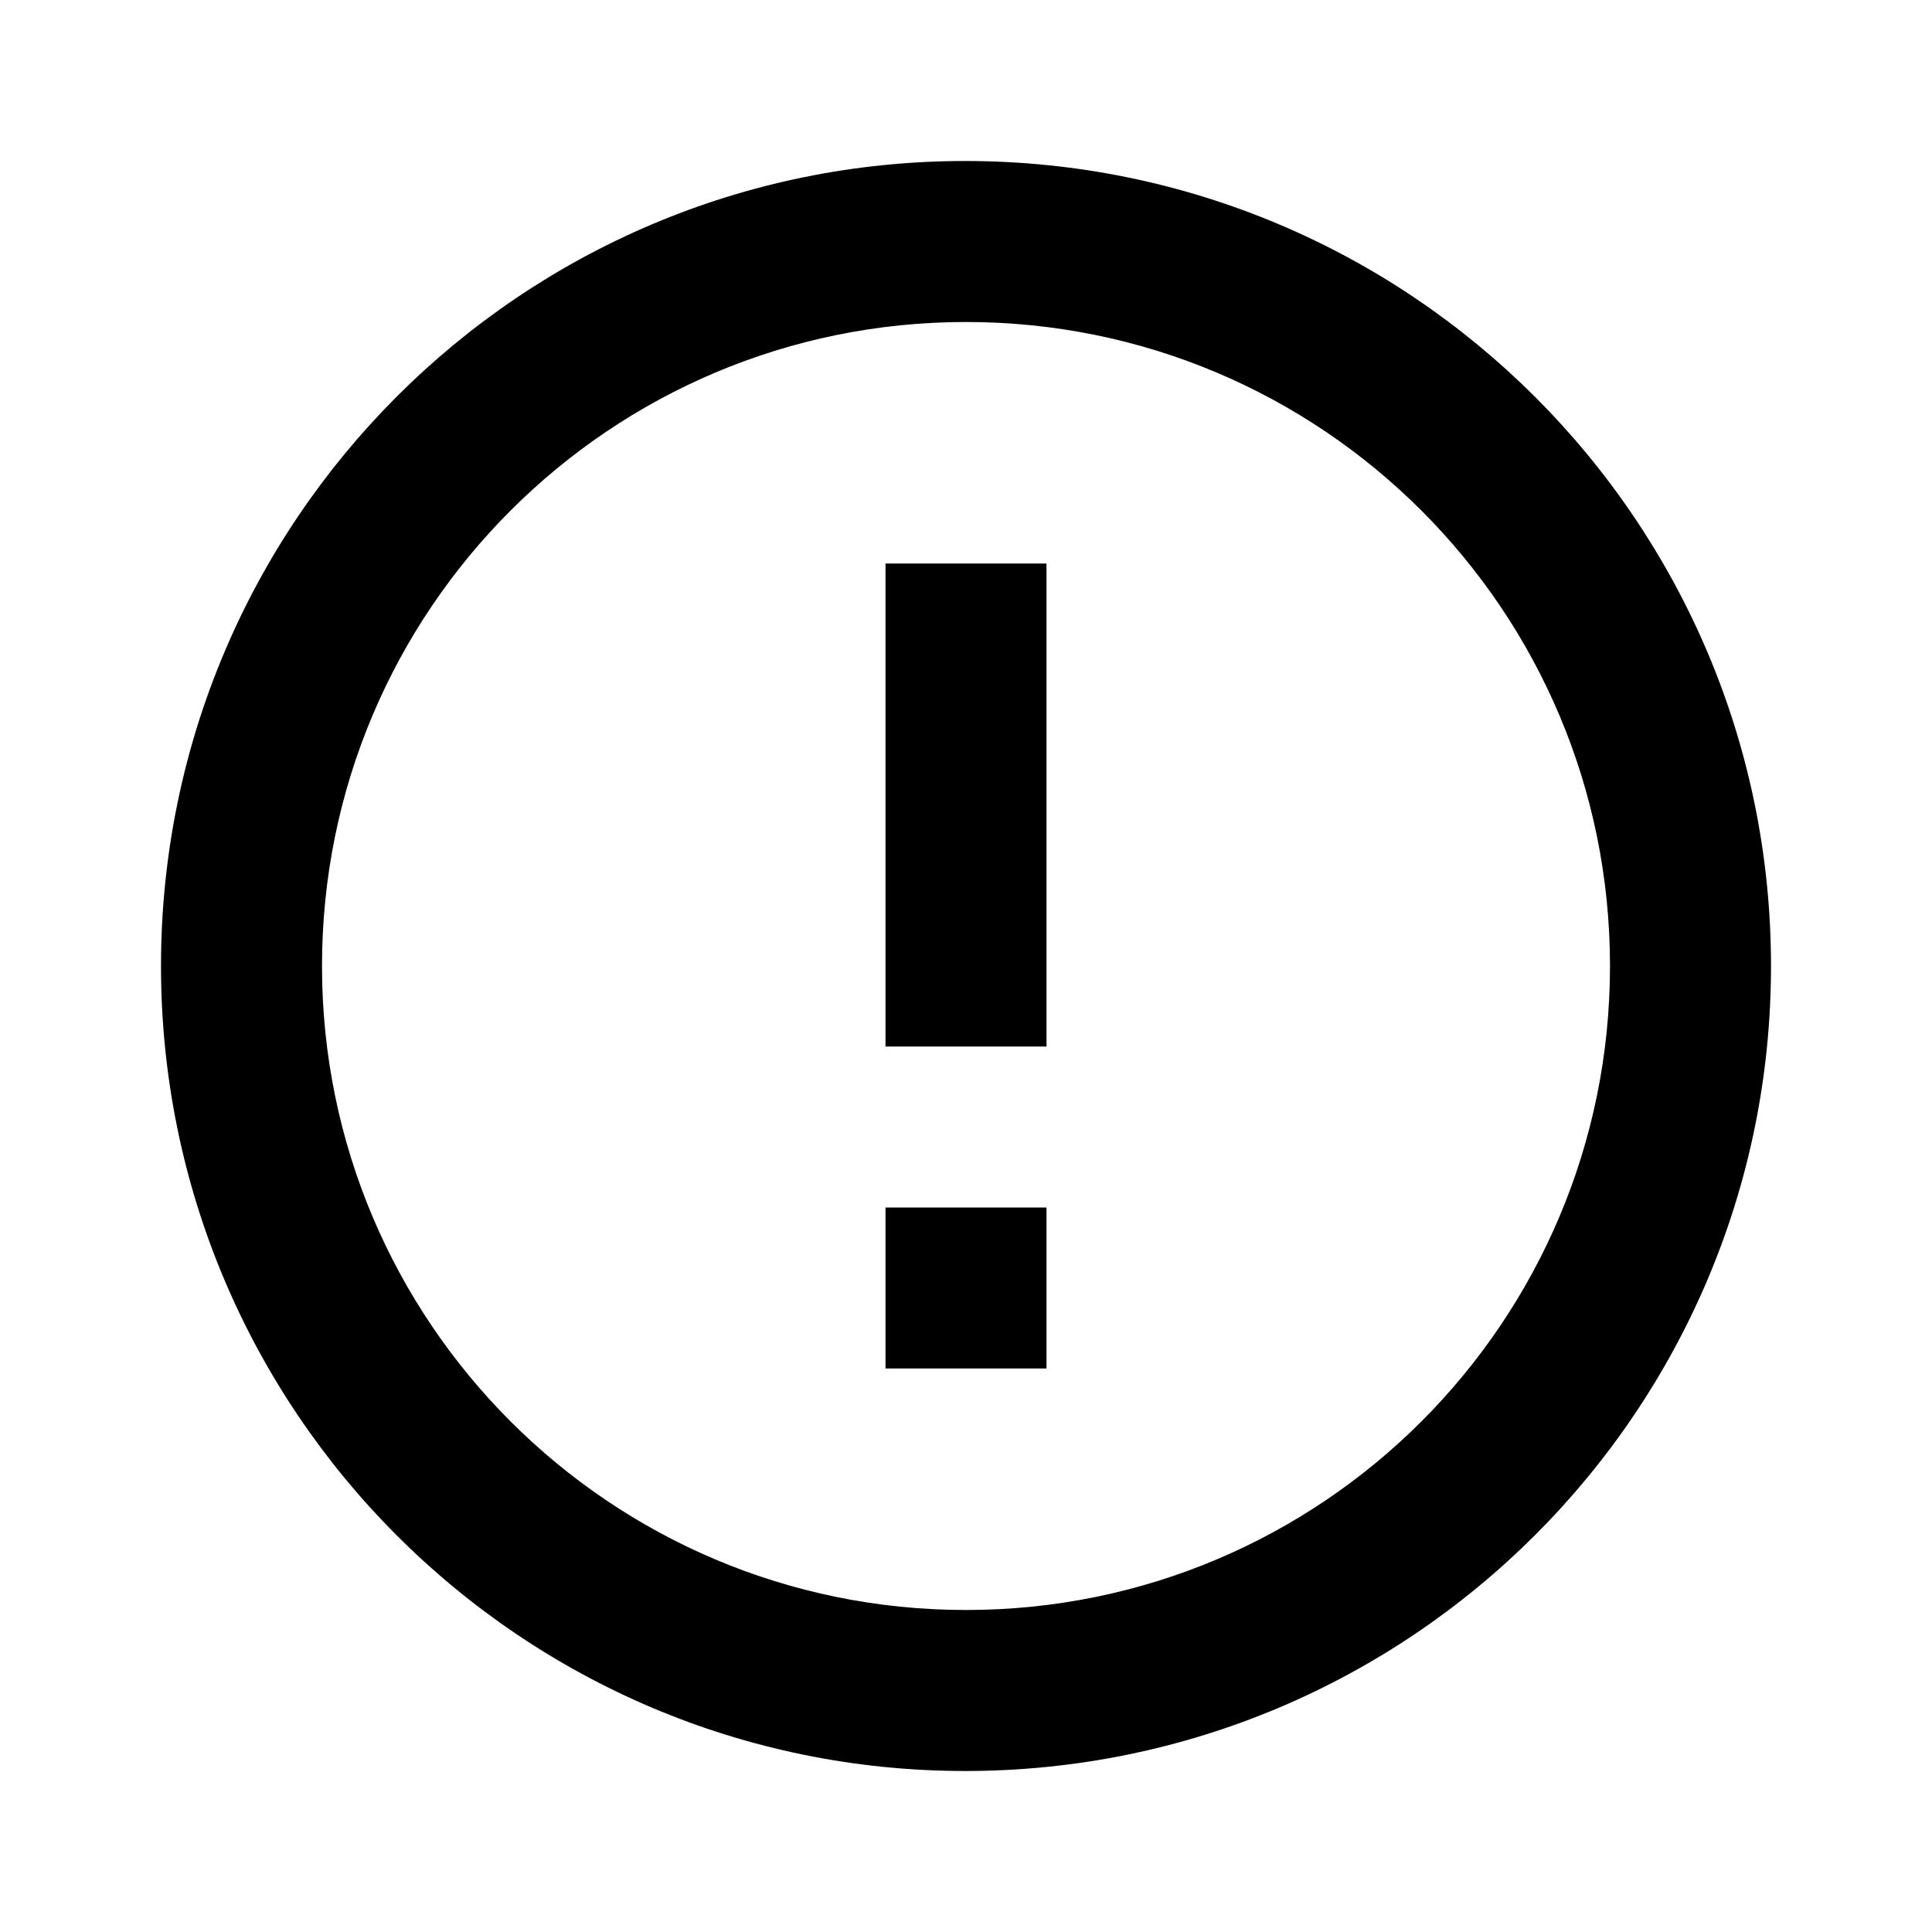
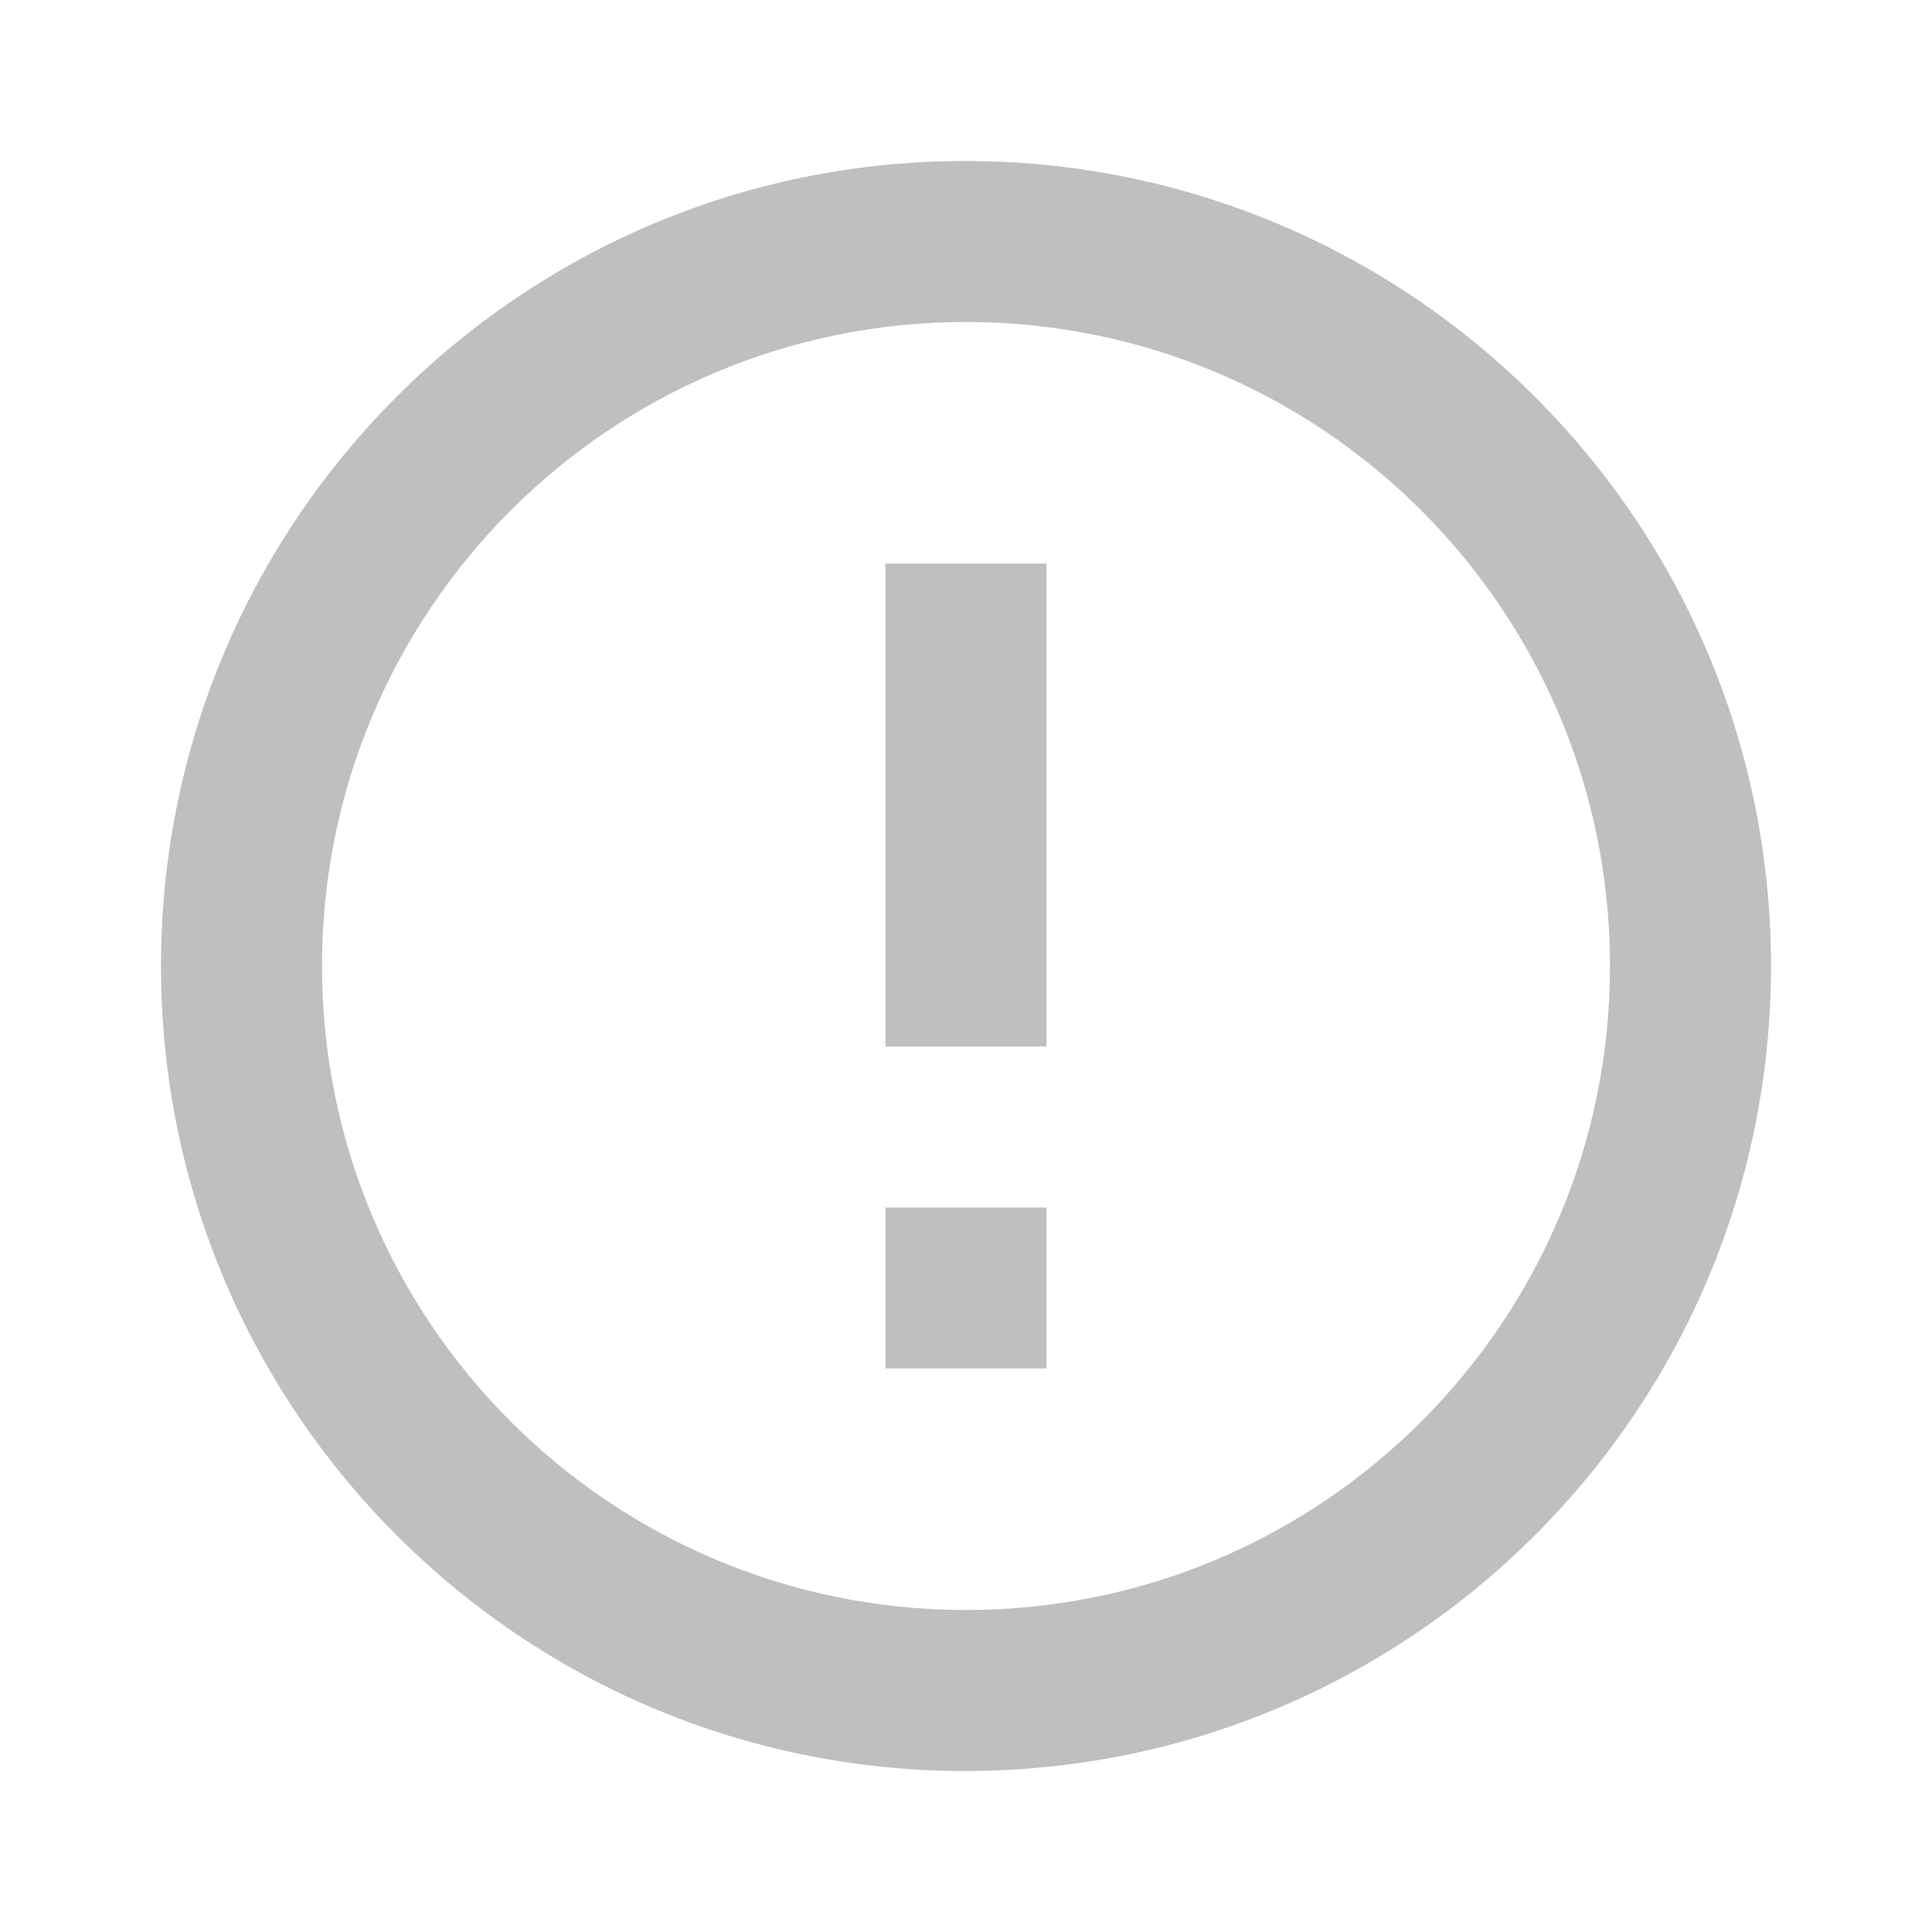
- <svg xmlns="http://www.w3.org/2000/svg" class="mud-icon-root mud-svg-icon mud-icon-size-medium" focusable="false" viewBox="0 0 24 24" aria-hidden="true" role="img">
-   <path d="M11 15h2v2h-2v-2zm0-8h2v6h-2V7zm.99-5C6.47 2 2 6.48 2 12s4.47 10 9.99 10C17.52 22 22 17.52 22 12S17.52 2 11.99 2zM12 20c-4.42 0-8-3.58-8-8s3.58-8 8-8 8 3.58 8 8-3.58 8-8 8z" />
+ <svg xmlns="http://www.w3.org/2000/svg" class="mud-icon-root mud-svg-icon mud-icon-size-medium" focusable="false" viewBox="0 0 24 24" aria-hidden="true" role="img" version="1.1" id="svg1">
+   <defs id="defs1" />
+   <path d="M11 15h2v2h-2v-2zm0-8h2v6h-2V7zm.99-5C6.47 2 2 6.48 2 12s4.47 10 9.99 10C17.52 22 22 17.52 22 12S17.52 2 11.99 2zM12 20c-4.42 0-8-3.58-8-8s3.58-8 8-8 8 3.58 8 8-3.58 8-8 8z" id="path1" style="fill:#bfbfbf;fill-opacity:1" />
</svg>
